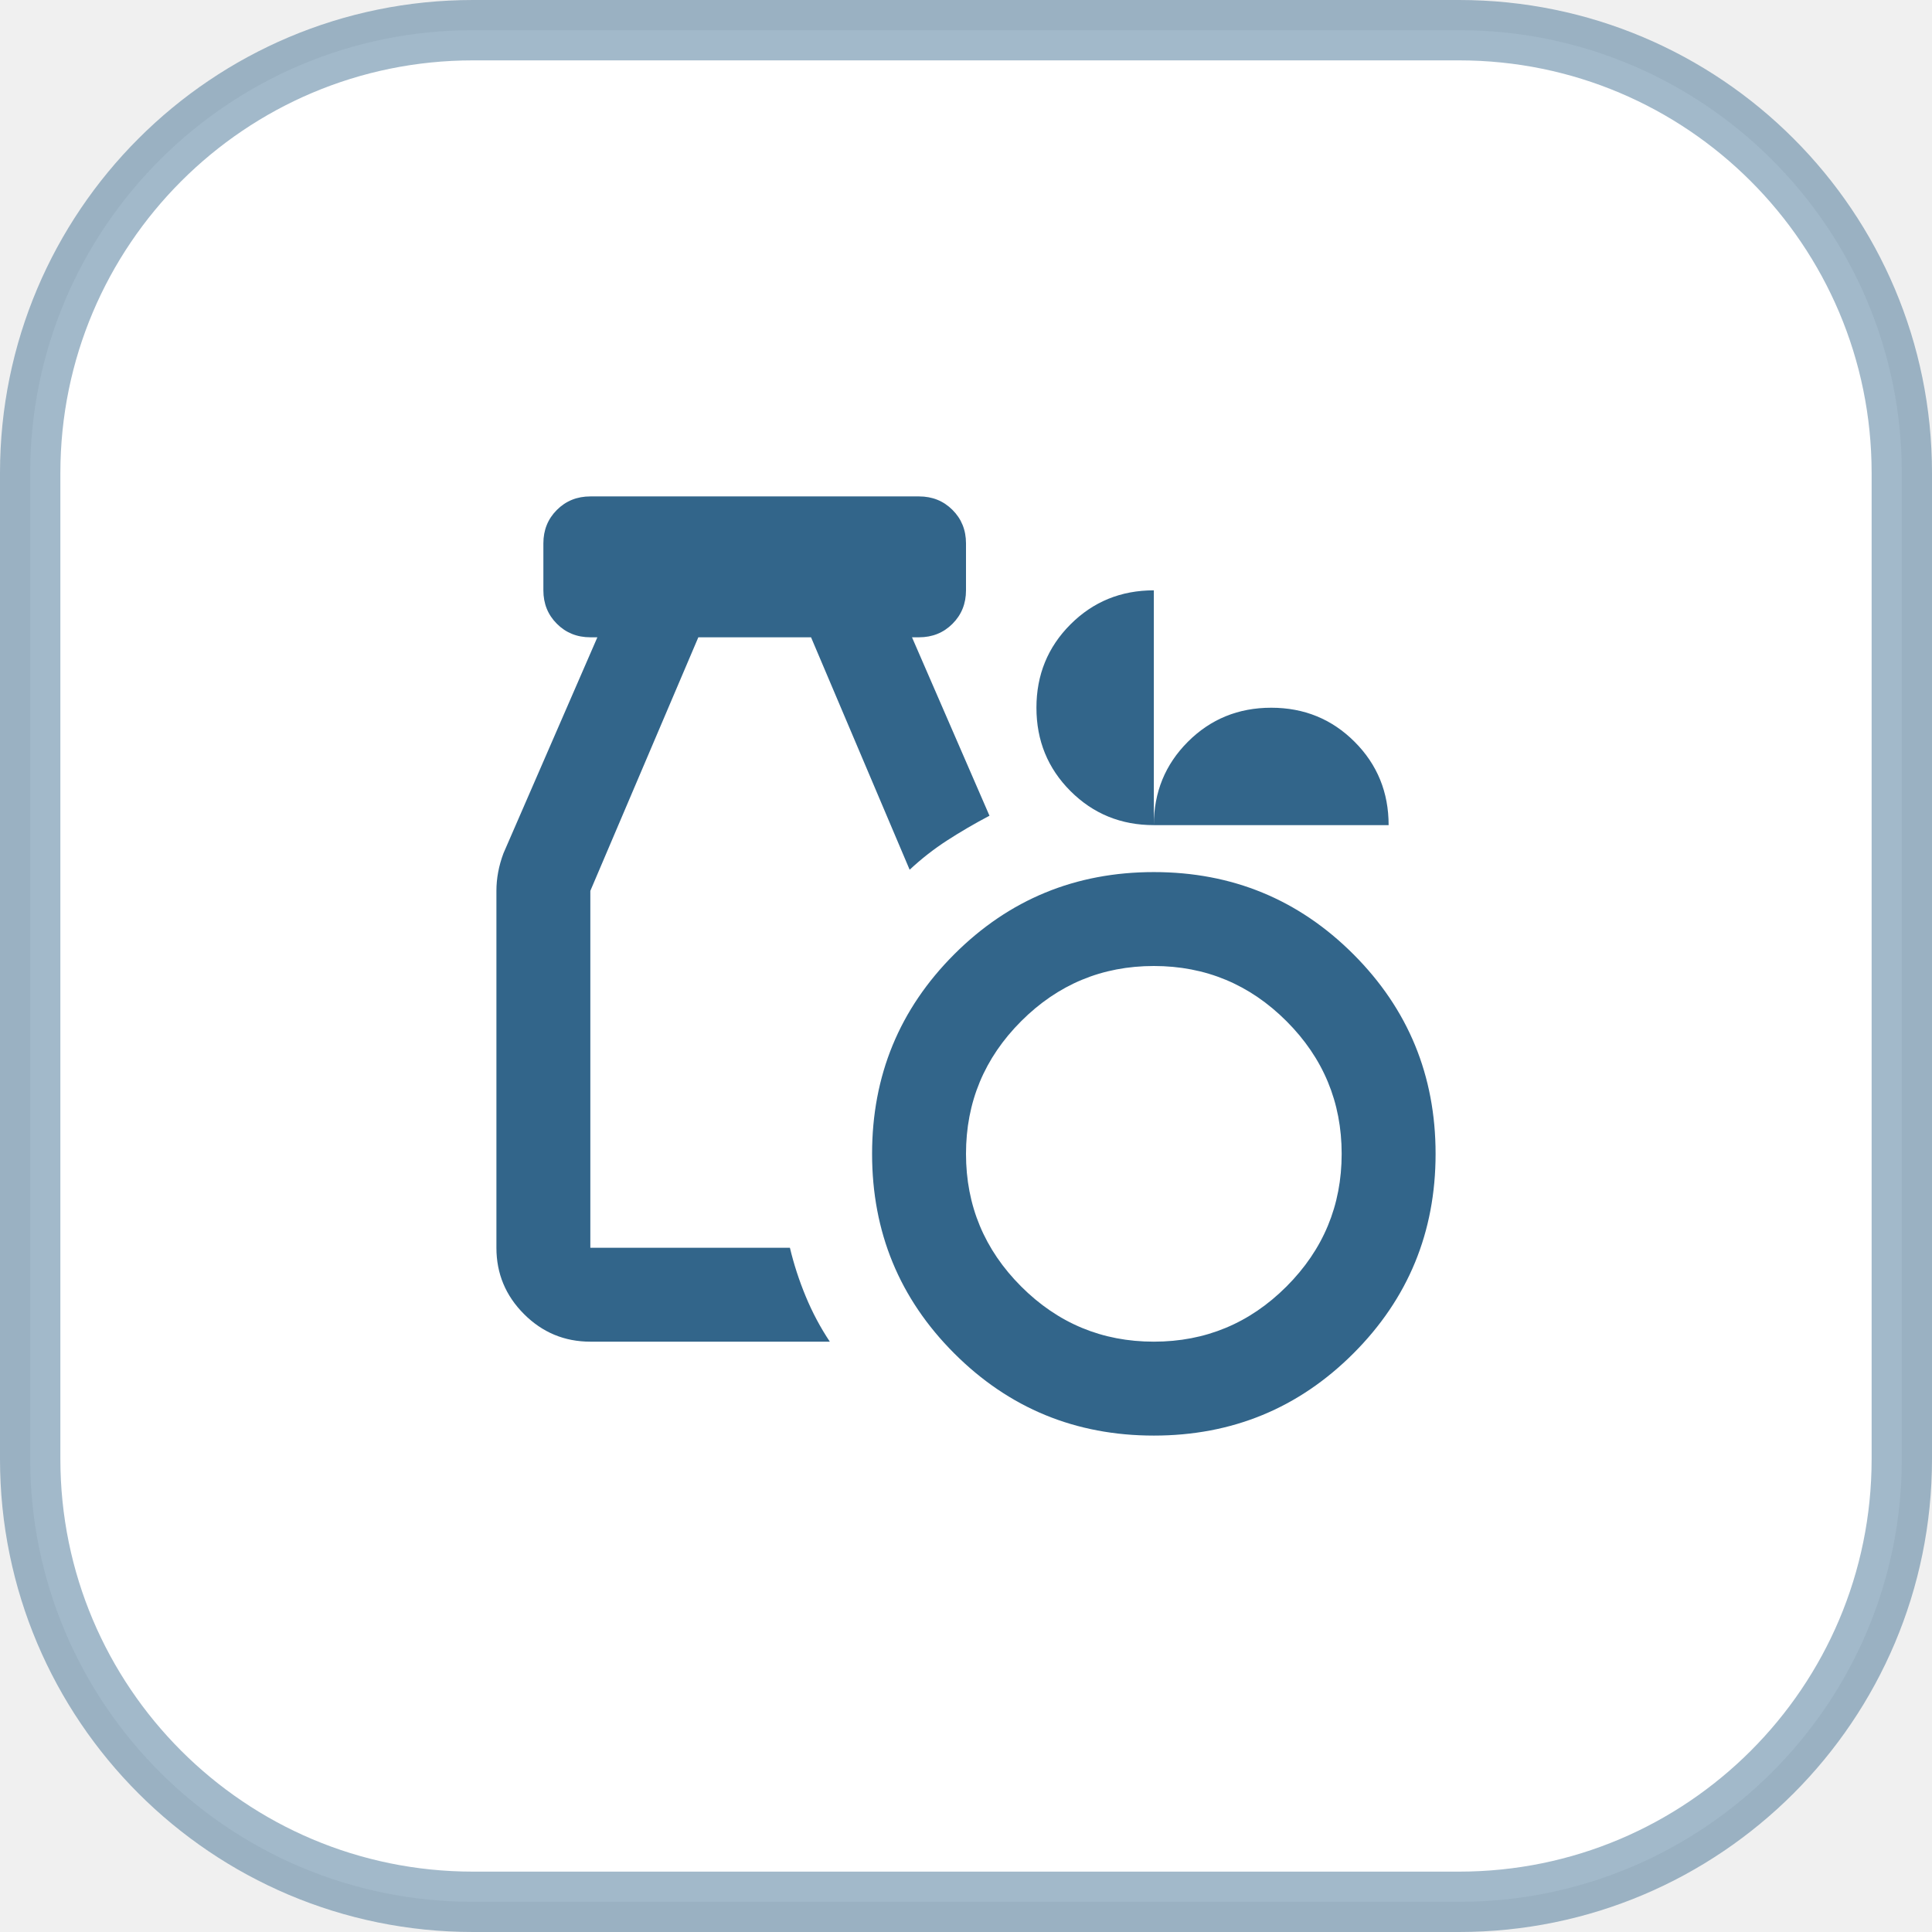
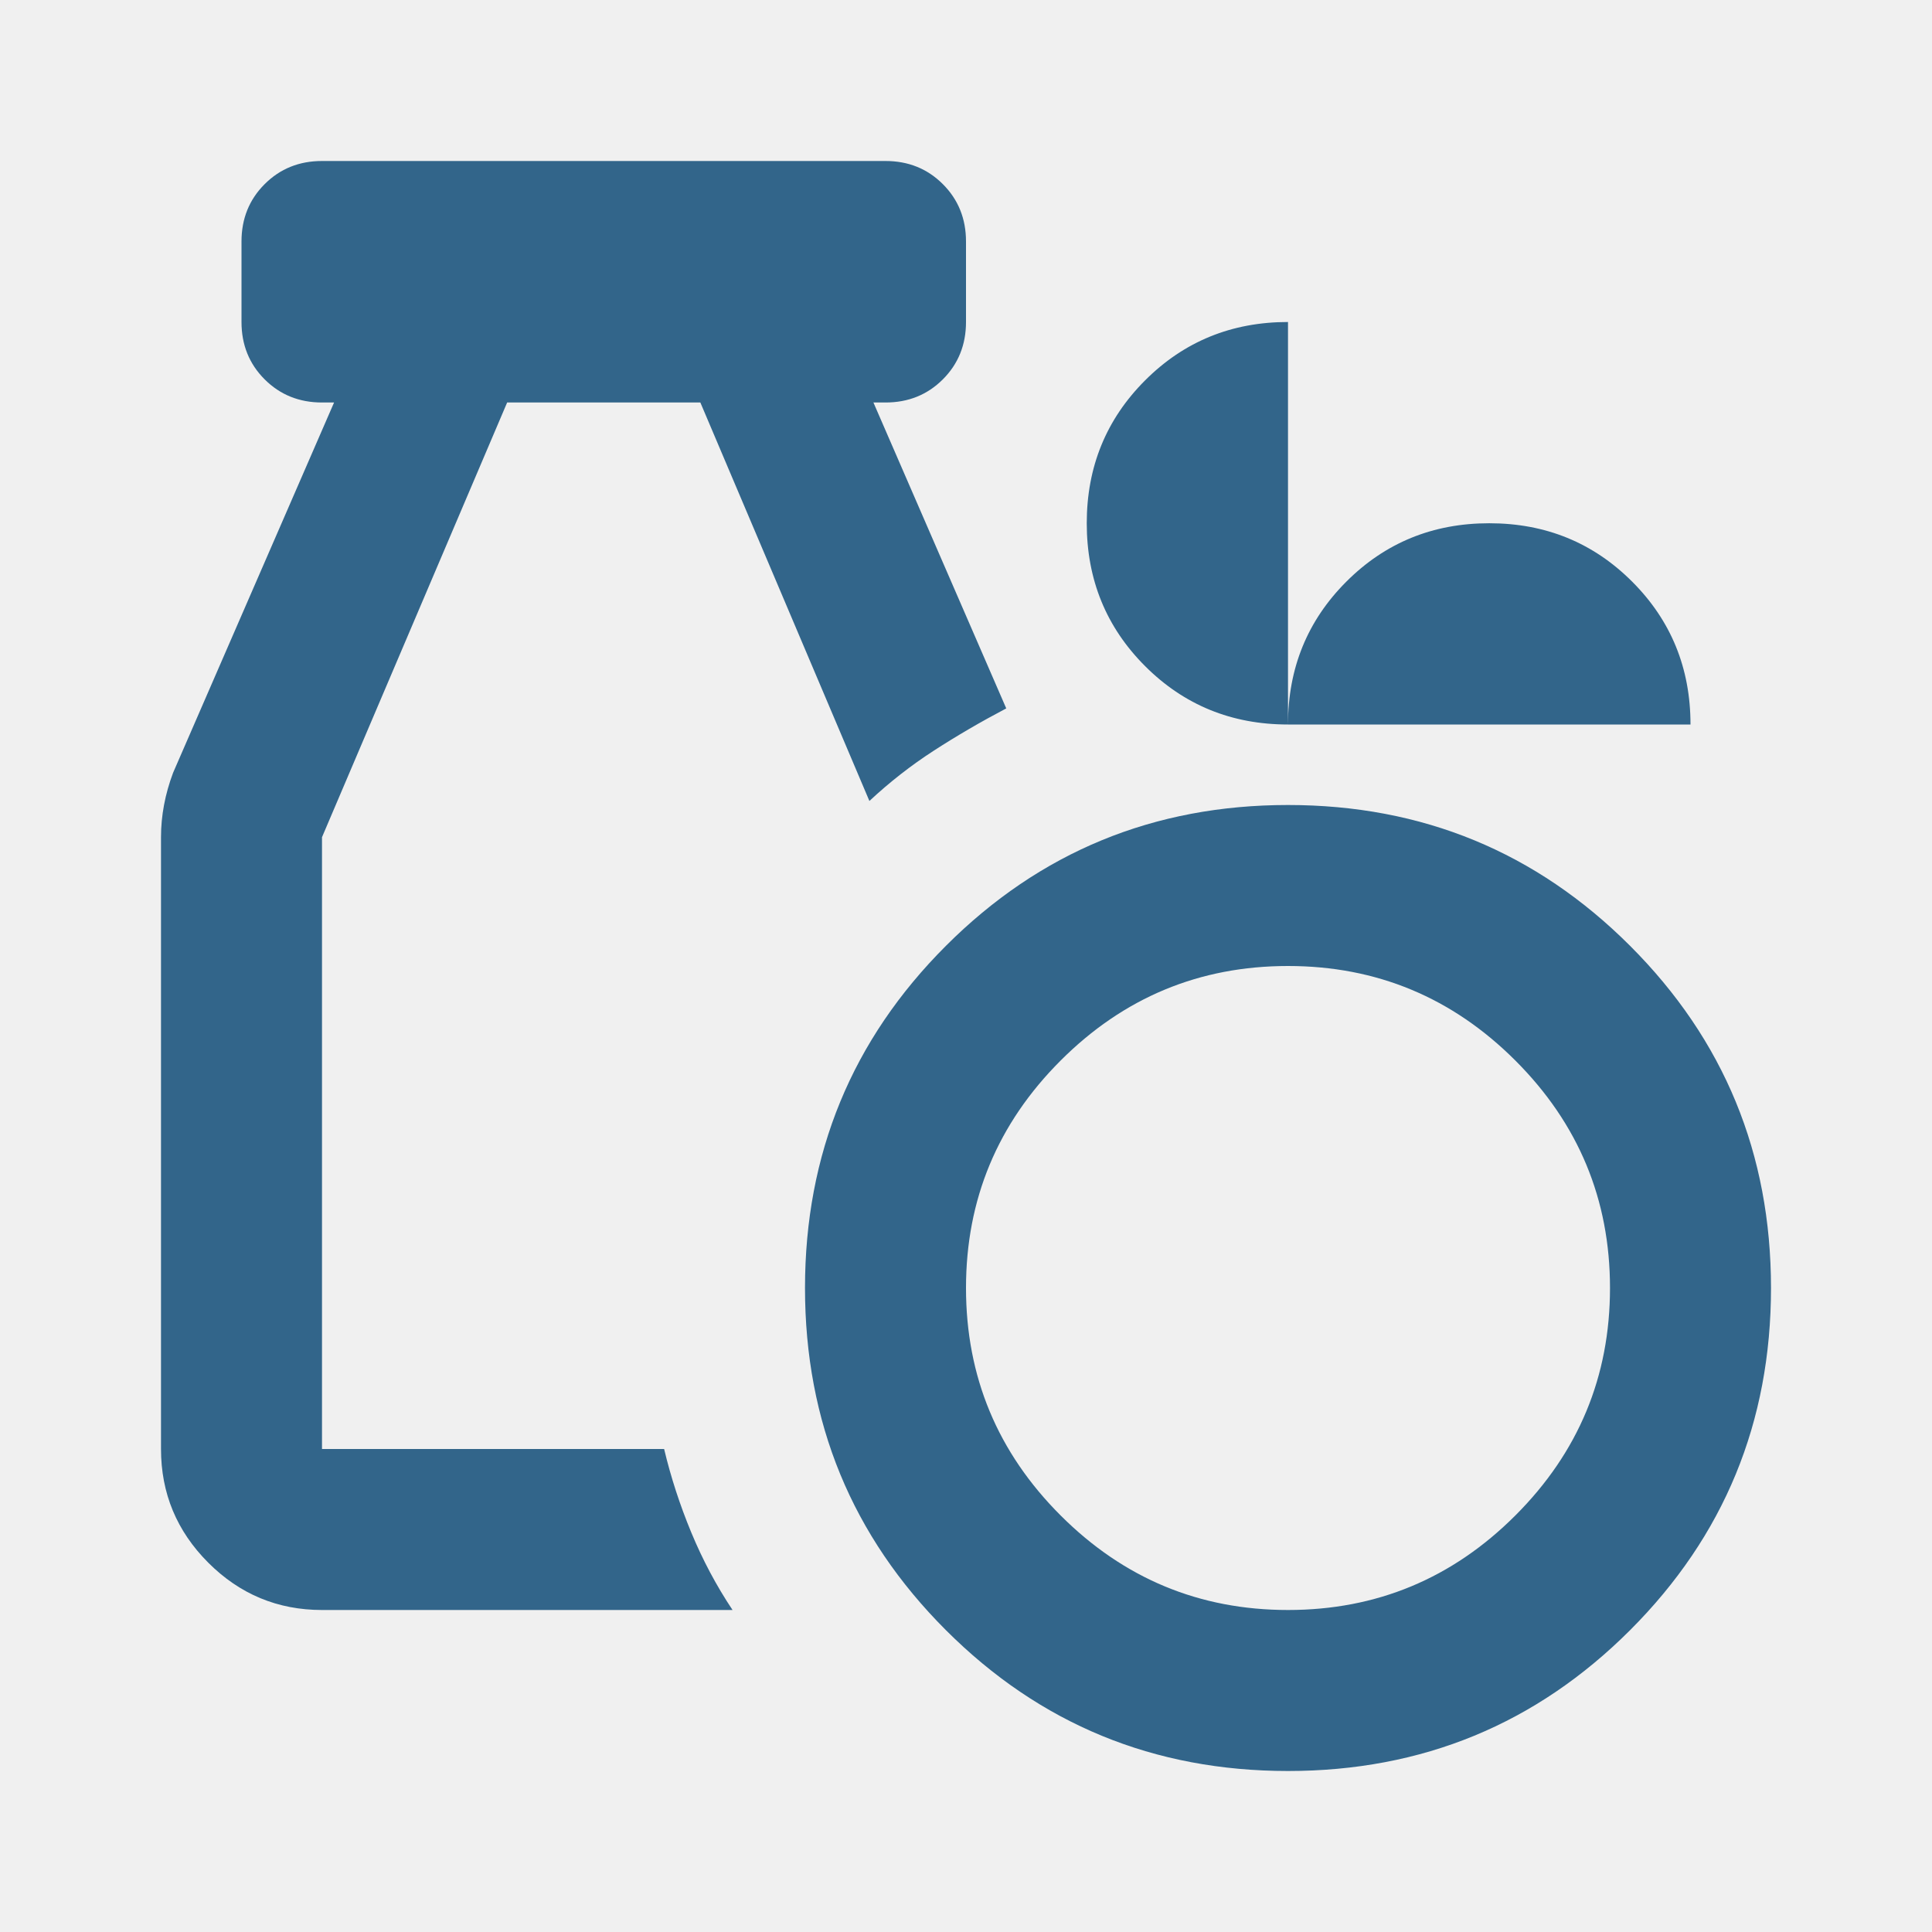
<svg xmlns="http://www.w3.org/2000/svg" viewBox="0 0 48 48" width="48" height="48">
-   <rect x="0.75" y="0.75" width="46.5" height="46.5" rx="11" fill="#FFFFFF" stroke="#32658A" stroke-opacity="0.45" stroke-width="1.5" />
-   <g transform="translate(10 10) scale(0.02916667) translate(0 960)" fill="#32658A">
+   <g transform="scale(0.05) translate(0 960)" fill="#32658A">
    <path d="M296-500ZM640-80q-100 0-170-70t-70-170q0-100 70-170t170-70q100 0 170 70t70 170q0 100-70 170T640-80Zm0-80q66 0 113-47t47-113q0-66-47-113t-113-47q-66 0-113 47t-47 113q0 66 47 113t113 47Zm-480 0q-33 0-56.5-23.5T80-240v-304q0-8 1.5-16t4.5-16l80-184h-6q-17 0-28.5-11.5T120-800v-40q0-17 11.5-28.5T160-880h280q17 0 28.5 11.5T480-840v40q0 17-11.5 28.5T440-760h-6l66 152q-19 10-36 21t-32 25l-84-198h-96l-92 216v304h170q5 21 13.5 41.5T364-160H160Zm480-440q-42 0-71-29t-29-71q0-42 29-71t71-29v200q0-42 29-71t71-29q42 0 71 29t29 71H640Zm0 280Z" />
  </g>
</svg>
